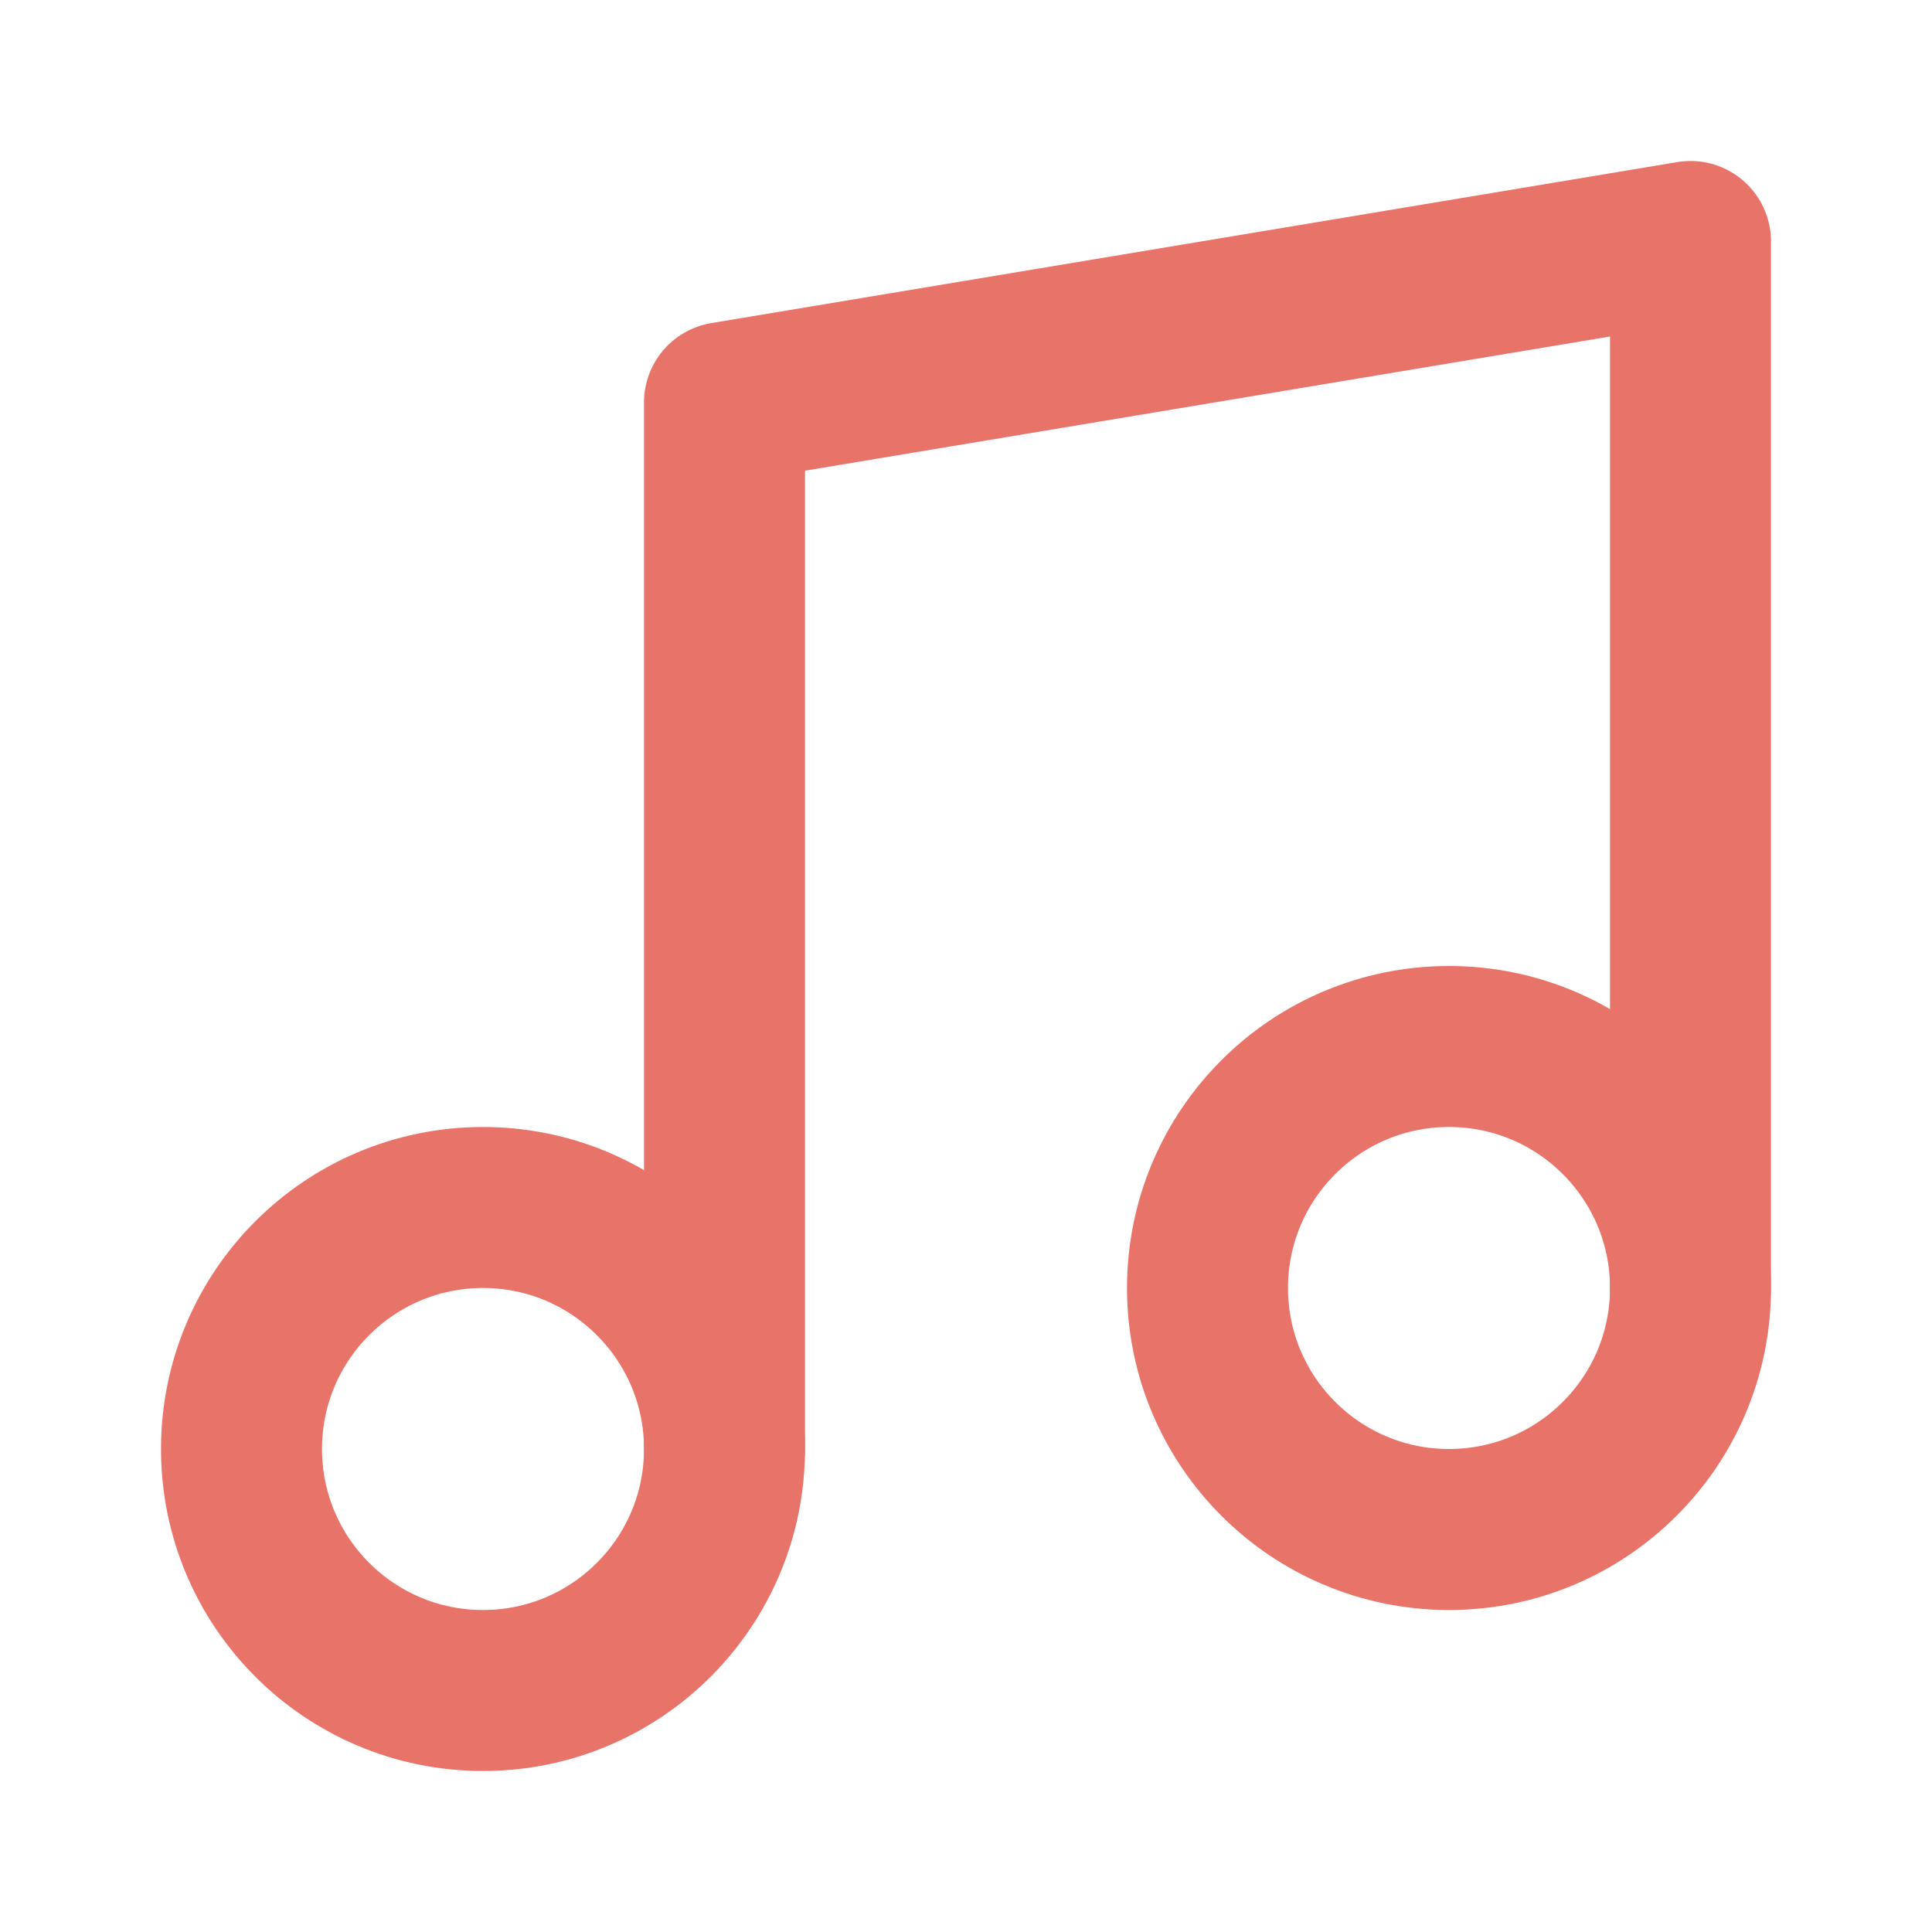
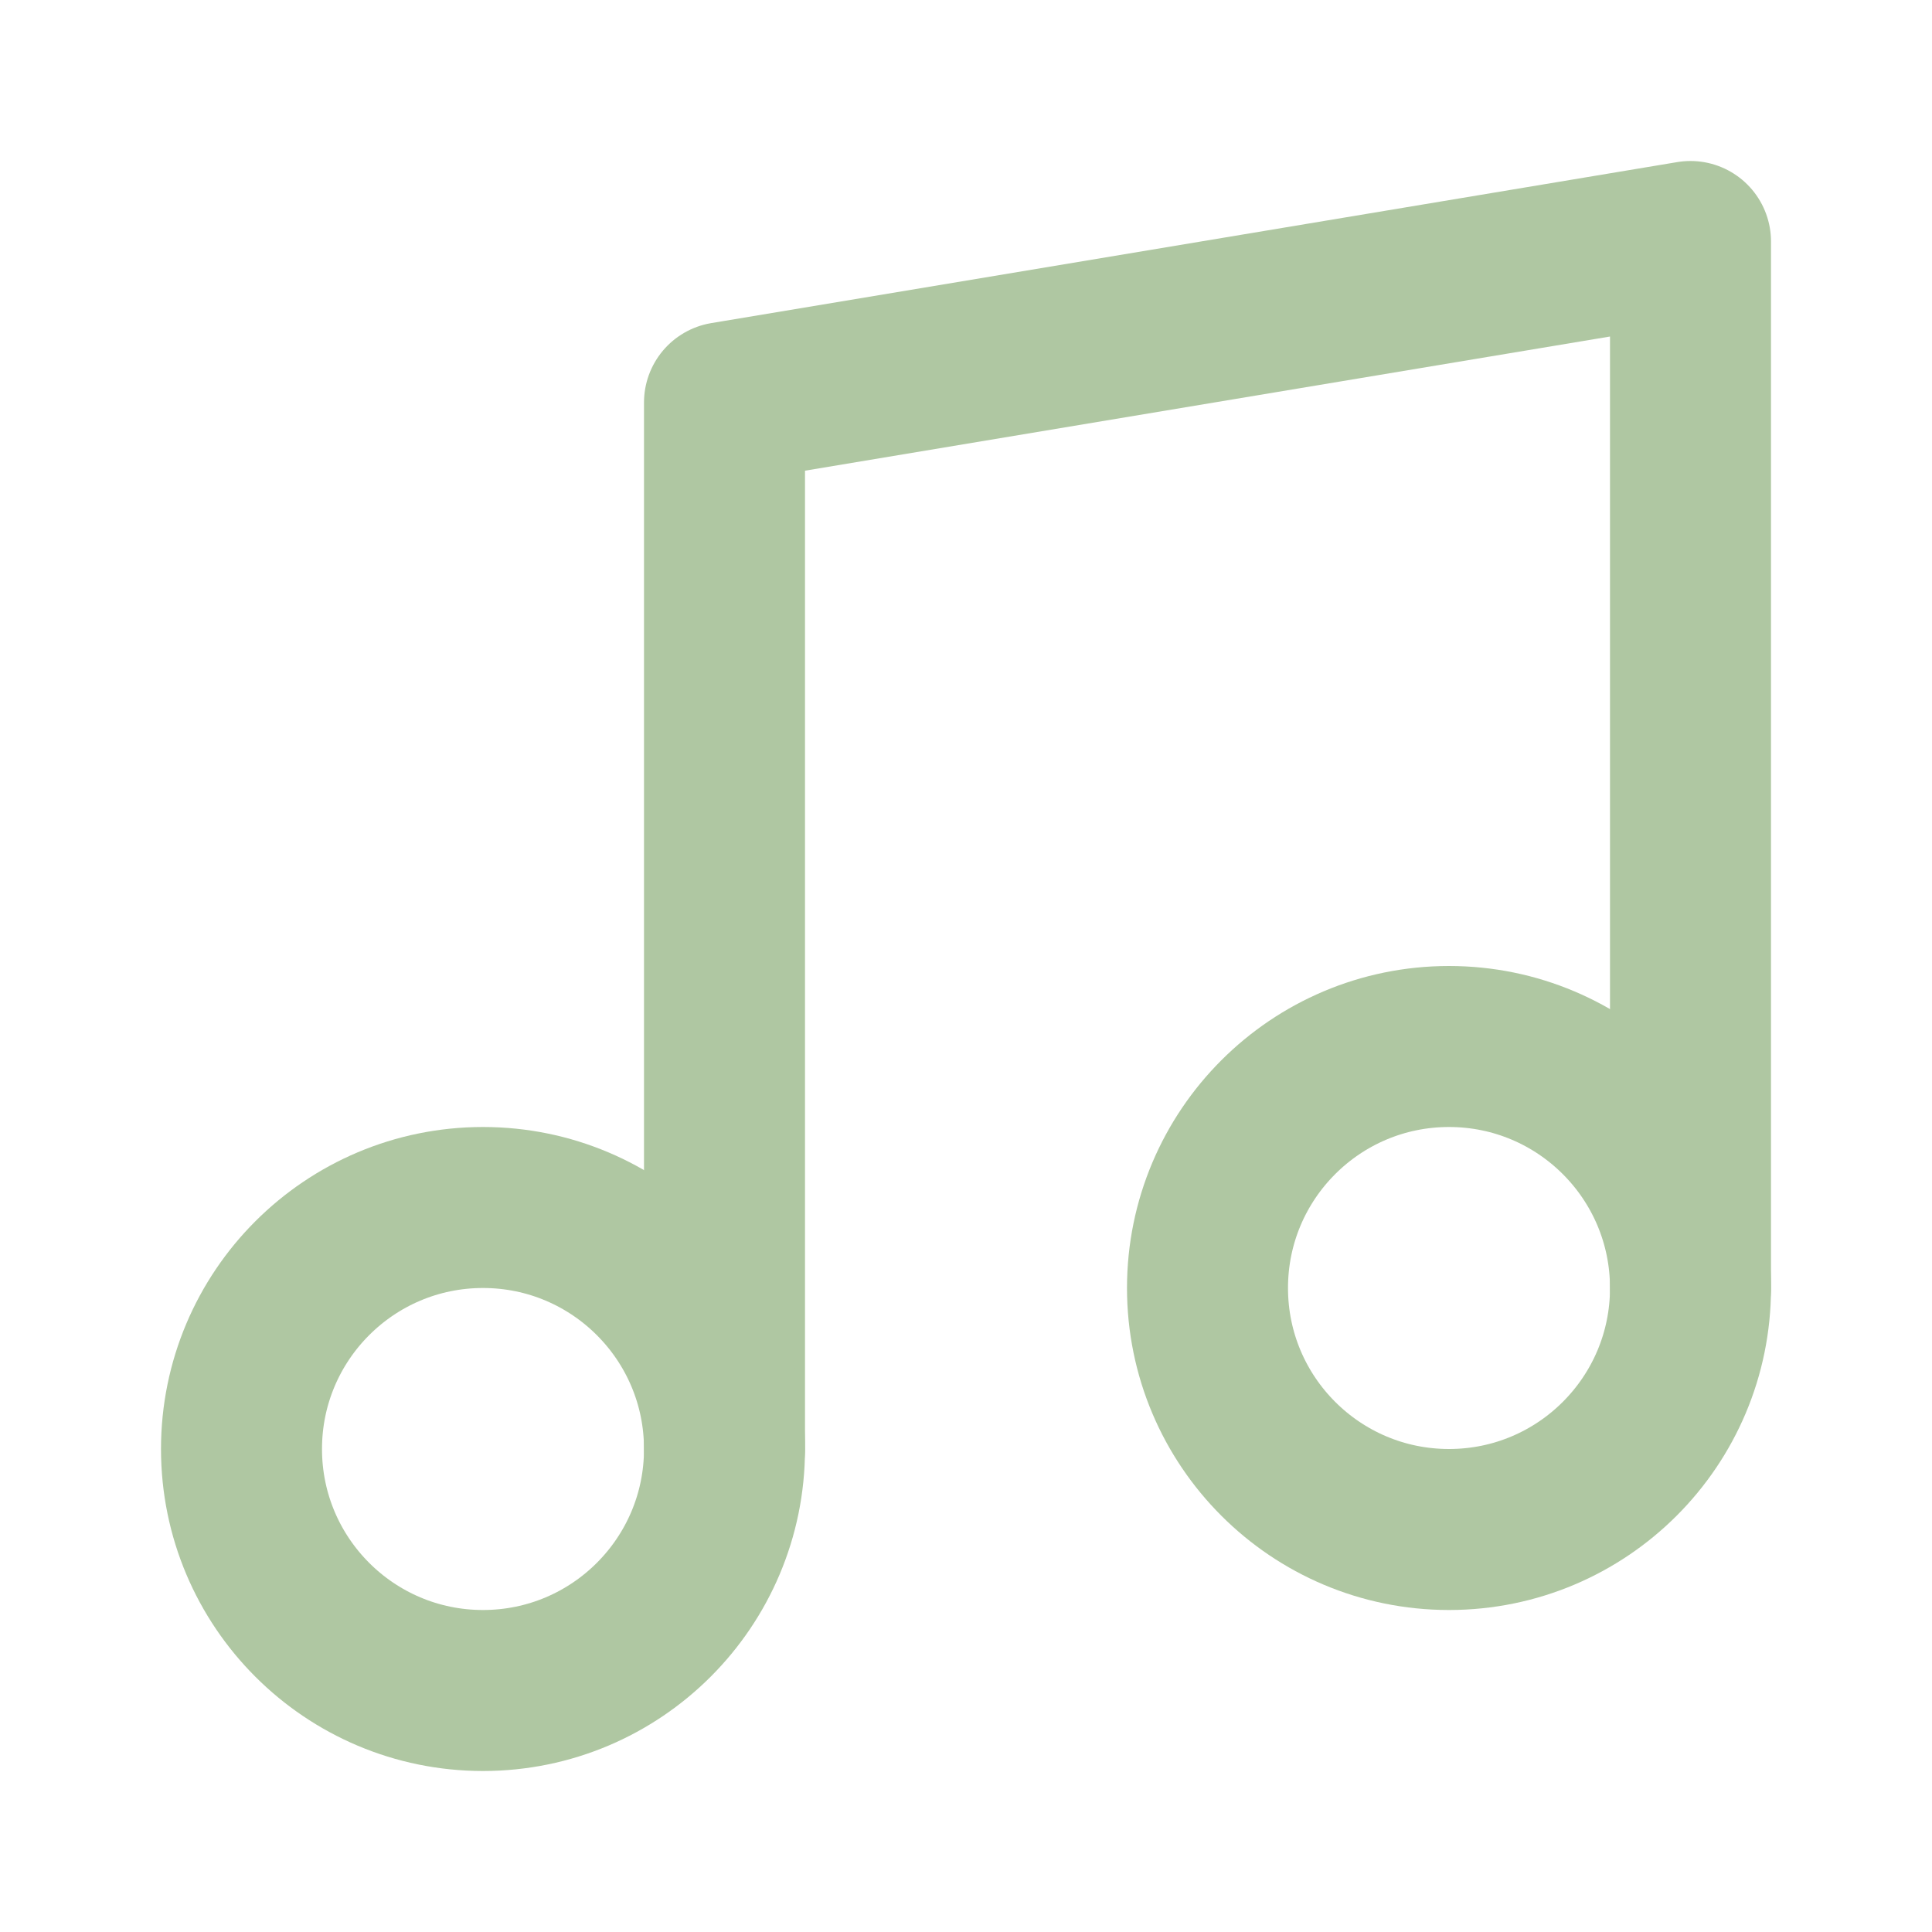
- <svg xmlns="http://www.w3.org/2000/svg" width="24" height="24" viewBox="0 0 24 24" fill="none" stroke="#e87369" stroke-width="2" stroke-linecap="round" stroke-linejoin="round" class="feather feather-music">
+ <svg xmlns="http://www.w3.org/2000/svg" width="24" height="24" viewBox="0 0 24 24" fill="none" stroke="#afc7a2" stroke-width="2" stroke-linecap="round" stroke-linejoin="round" class="feather feather-music">
  <path d="M9 18V5l12-2v13" />
  <circle cx="6" cy="18" r="3" />
  <circle cx="18" cy="16" r="3" />
</svg>
